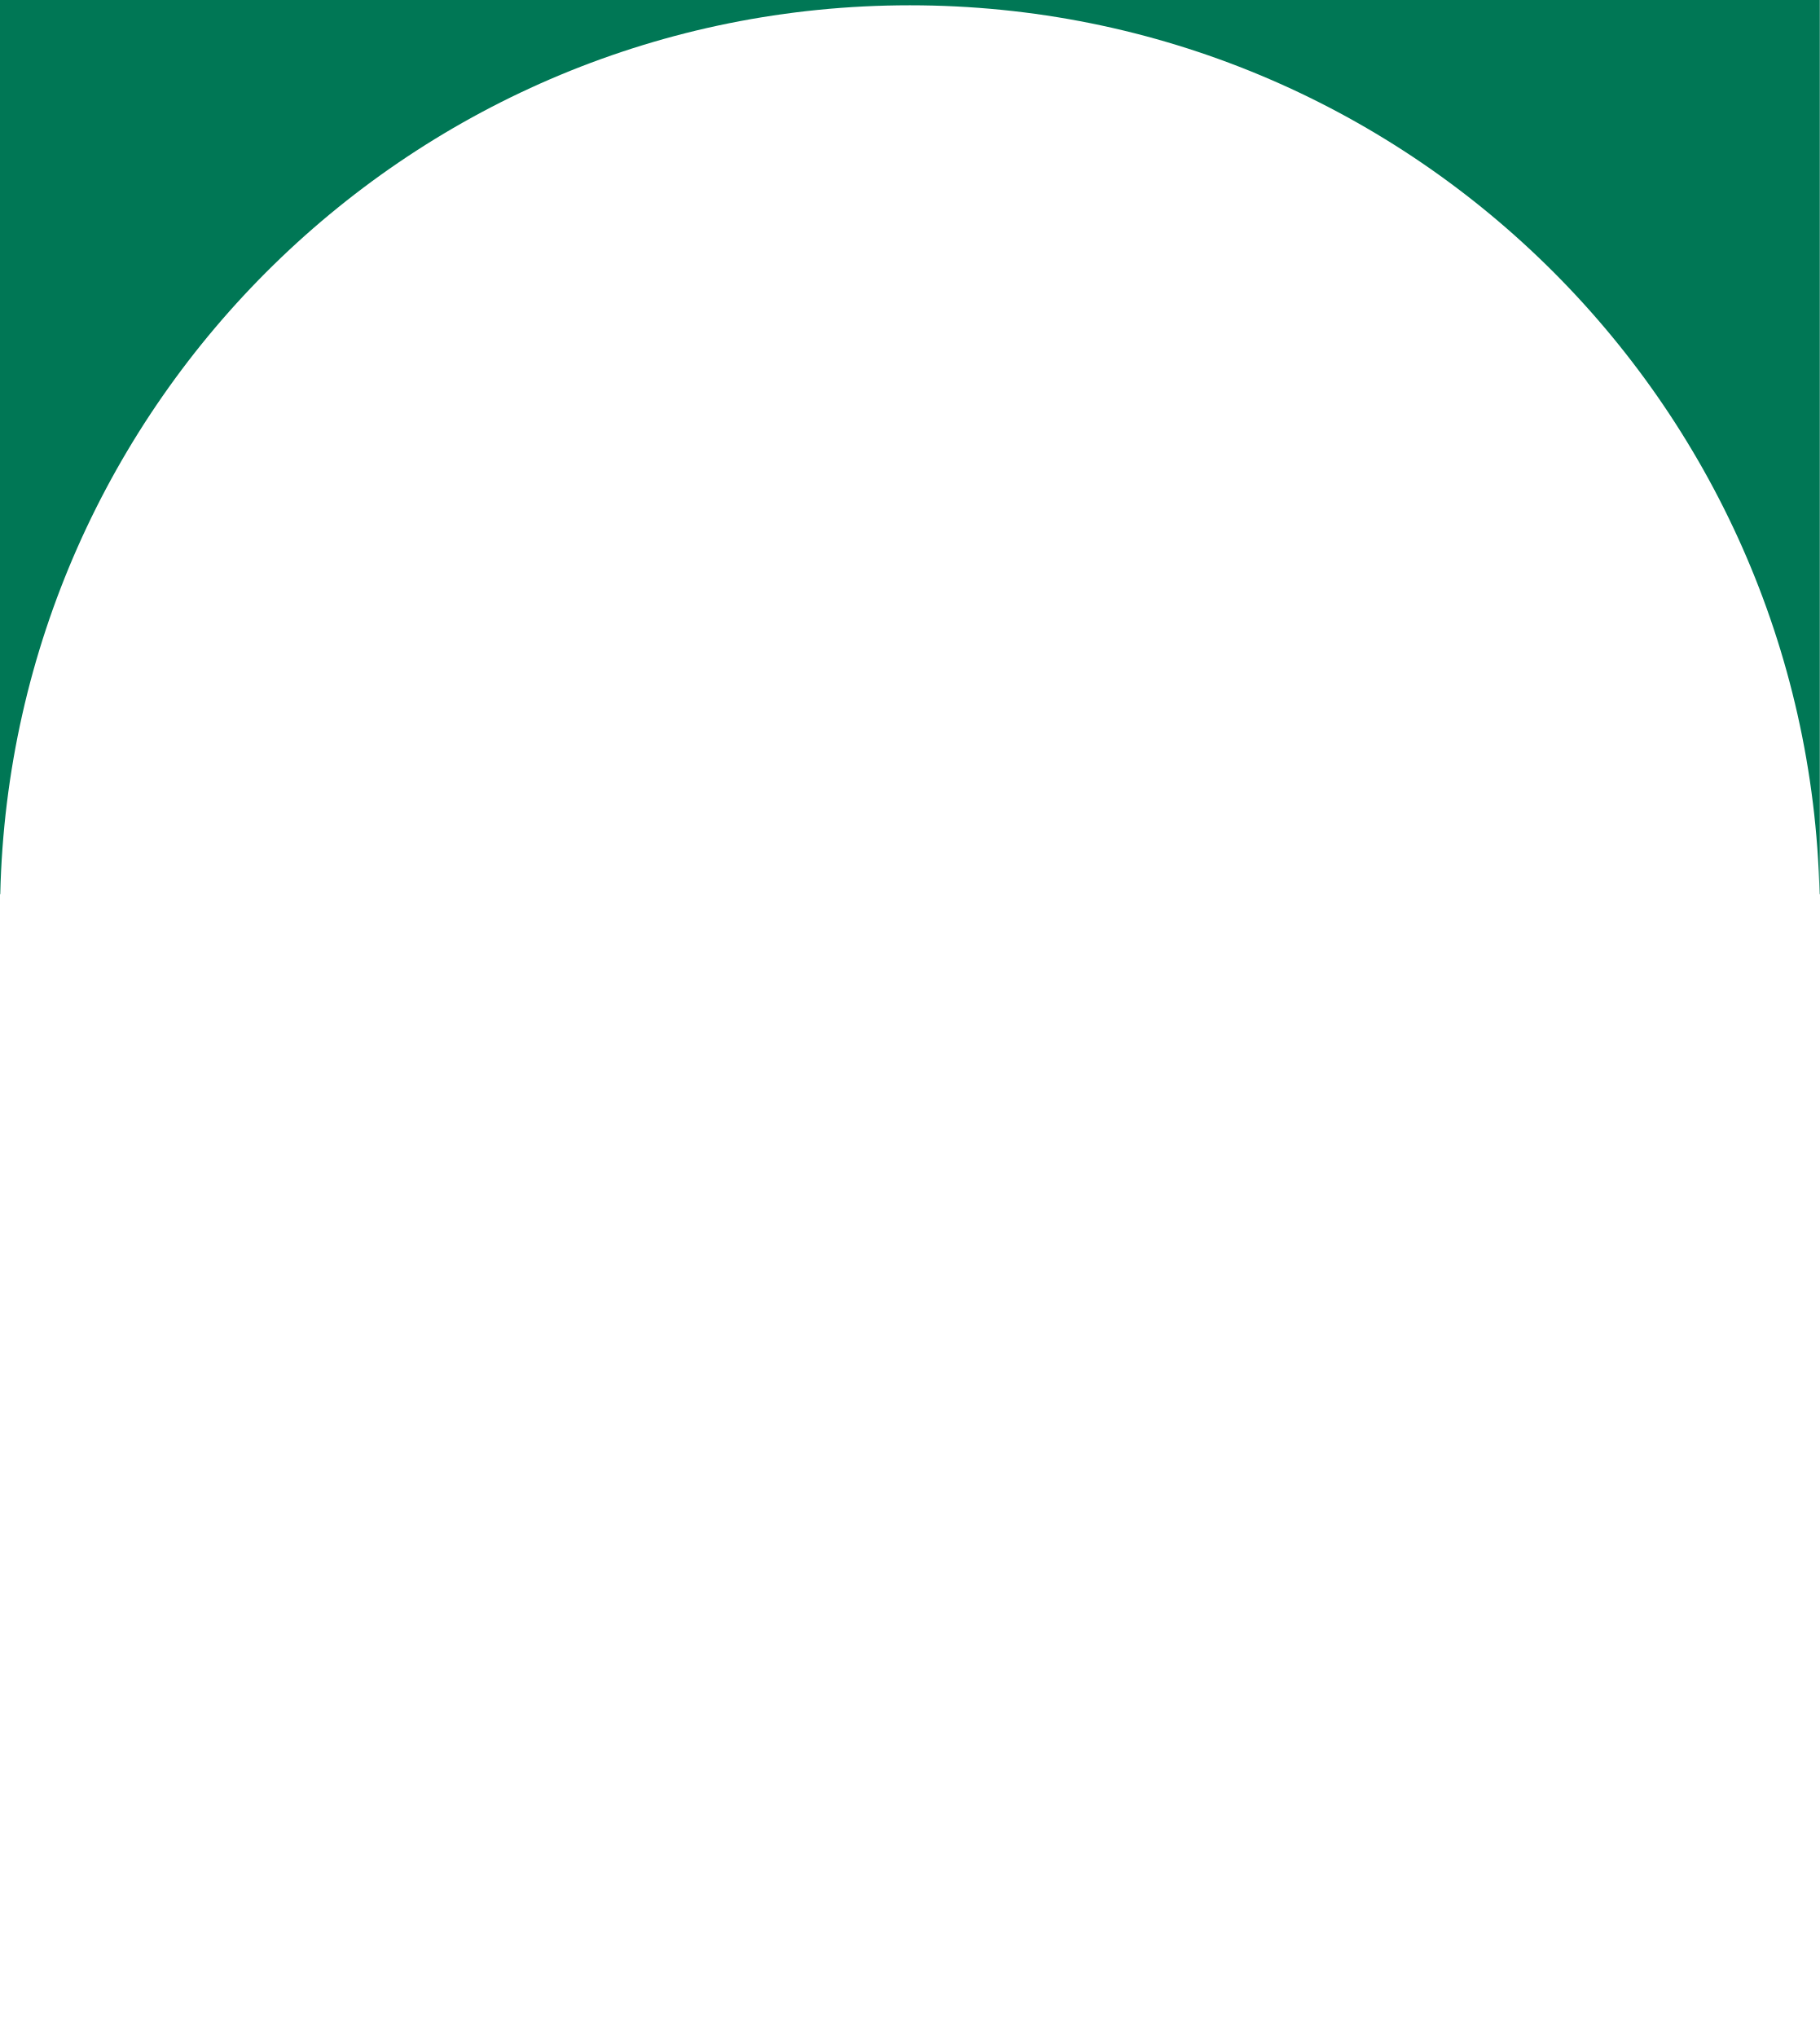
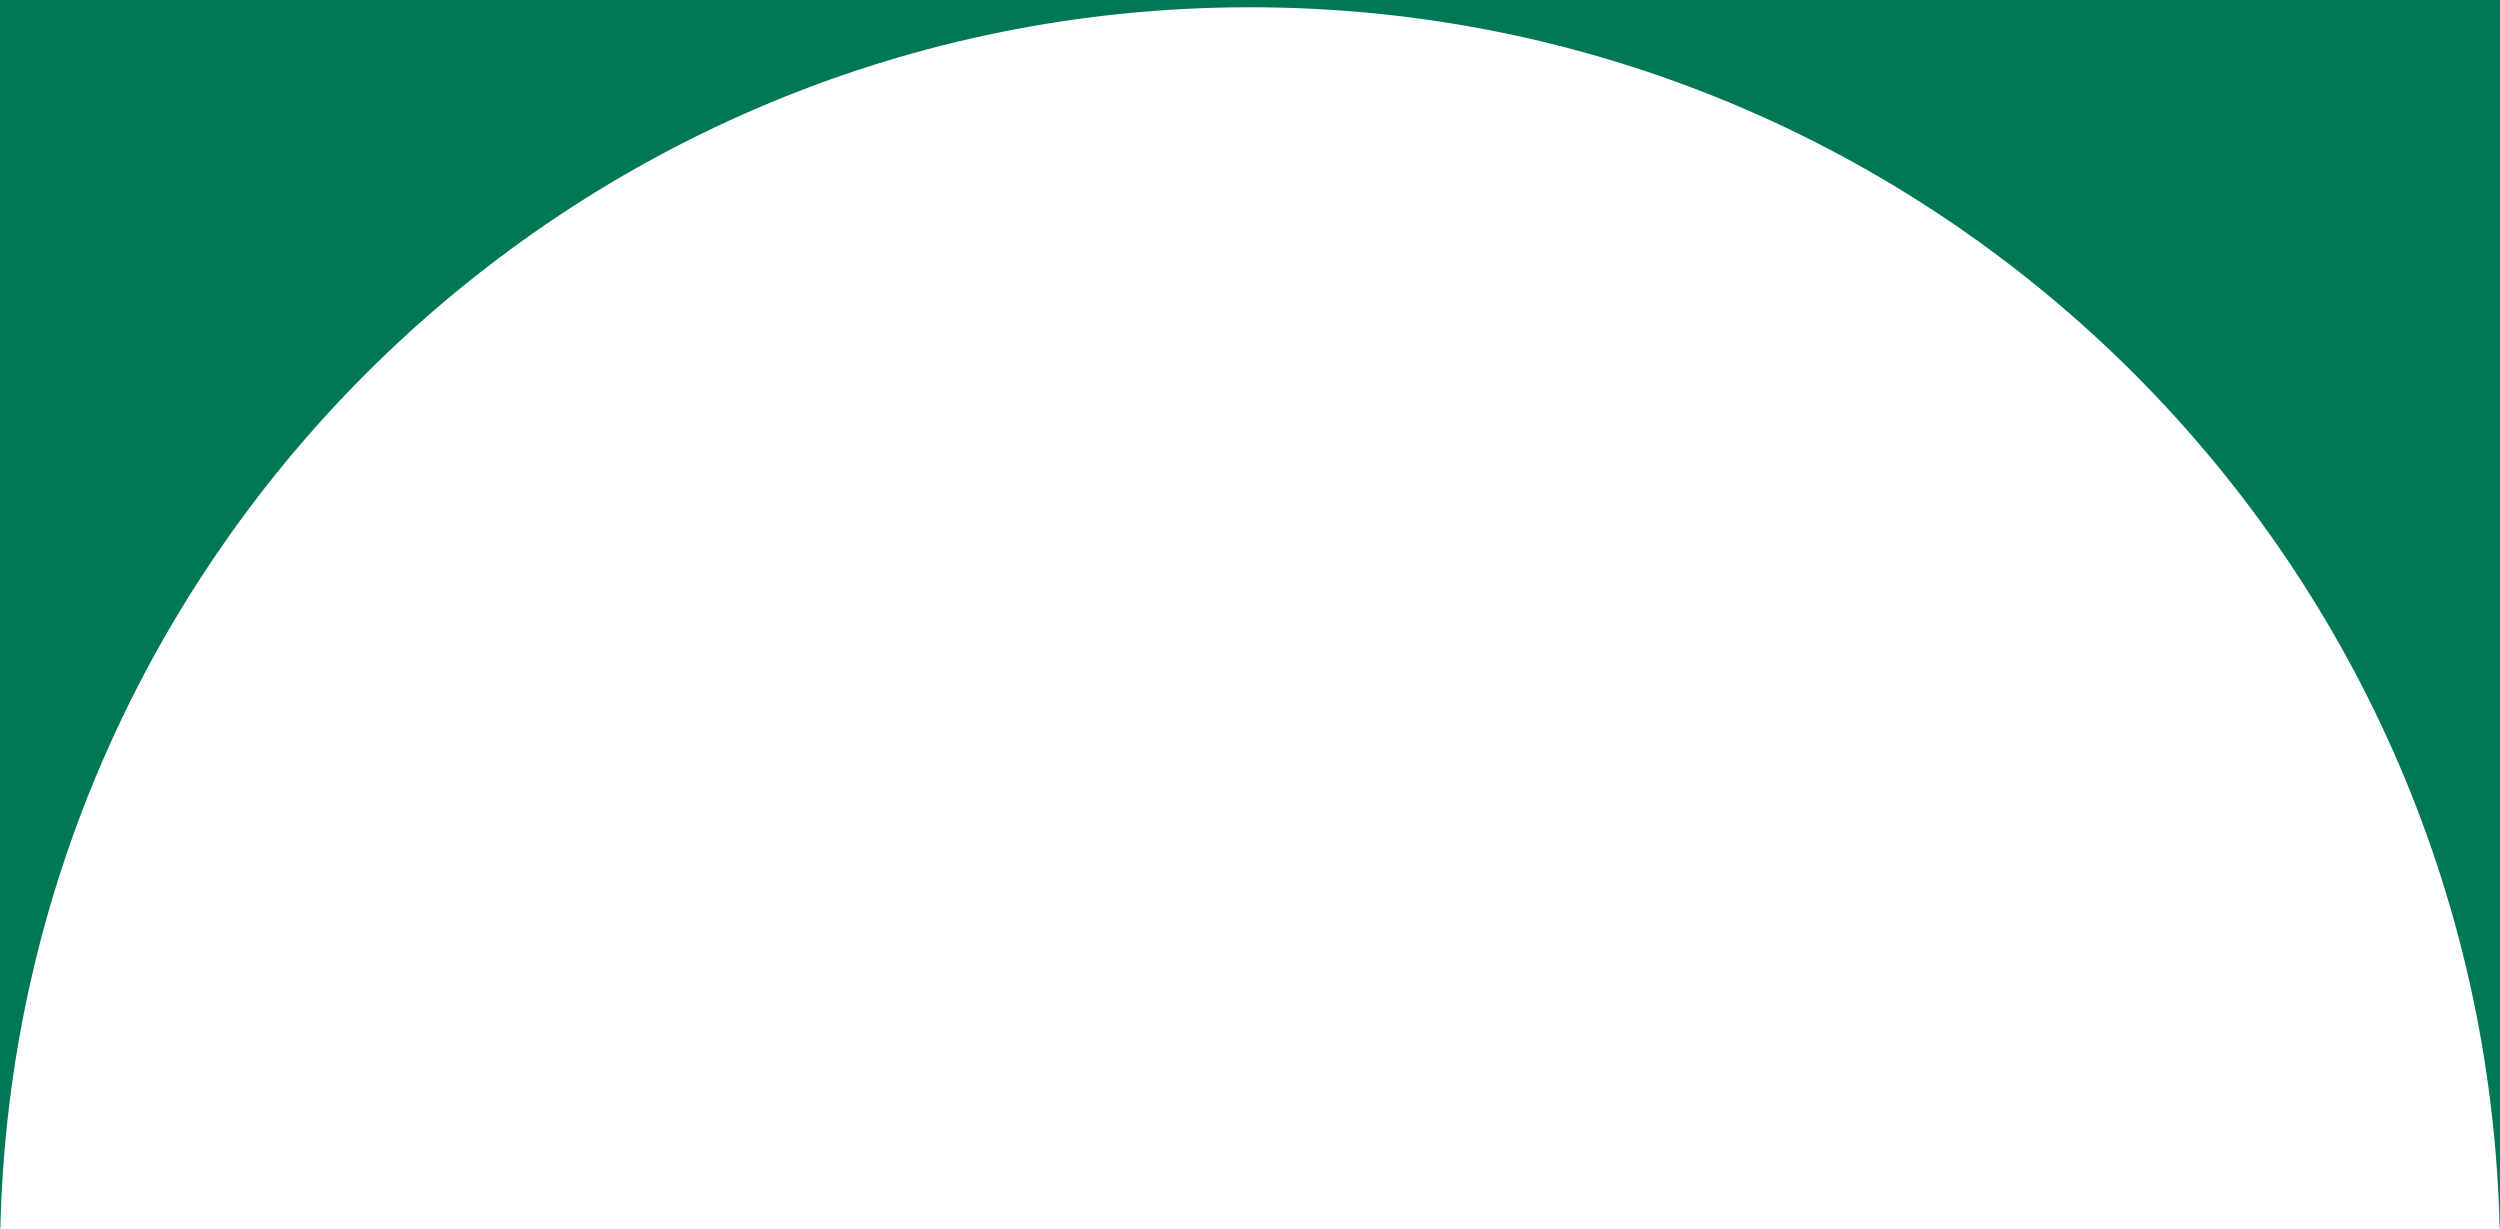
- <svg xmlns="http://www.w3.org/2000/svg" version="1.1" id="Layer_1" x="0px" y="0px" viewBox="0 0 688 770" style="enable-background:new 0 0 688 770;" xml:space="preserve">
+ <svg xmlns="http://www.w3.org/2000/svg" version="1.1" id="Layer_1" x="0px" y="0px" viewBox="0 0 688 338" style="enable-background:new 0 0 688 338;" xml:space="preserve">
  <style type="text/css">
	.st0{fill:#007755;}
</style>
  <g>
    <path class="st0" d="M0,0v338h0.1C4.4,151.7,156.7,2,344,2s339.6,149.7,343.9,336h0.1V0H0z" />
  </g>
</svg>
